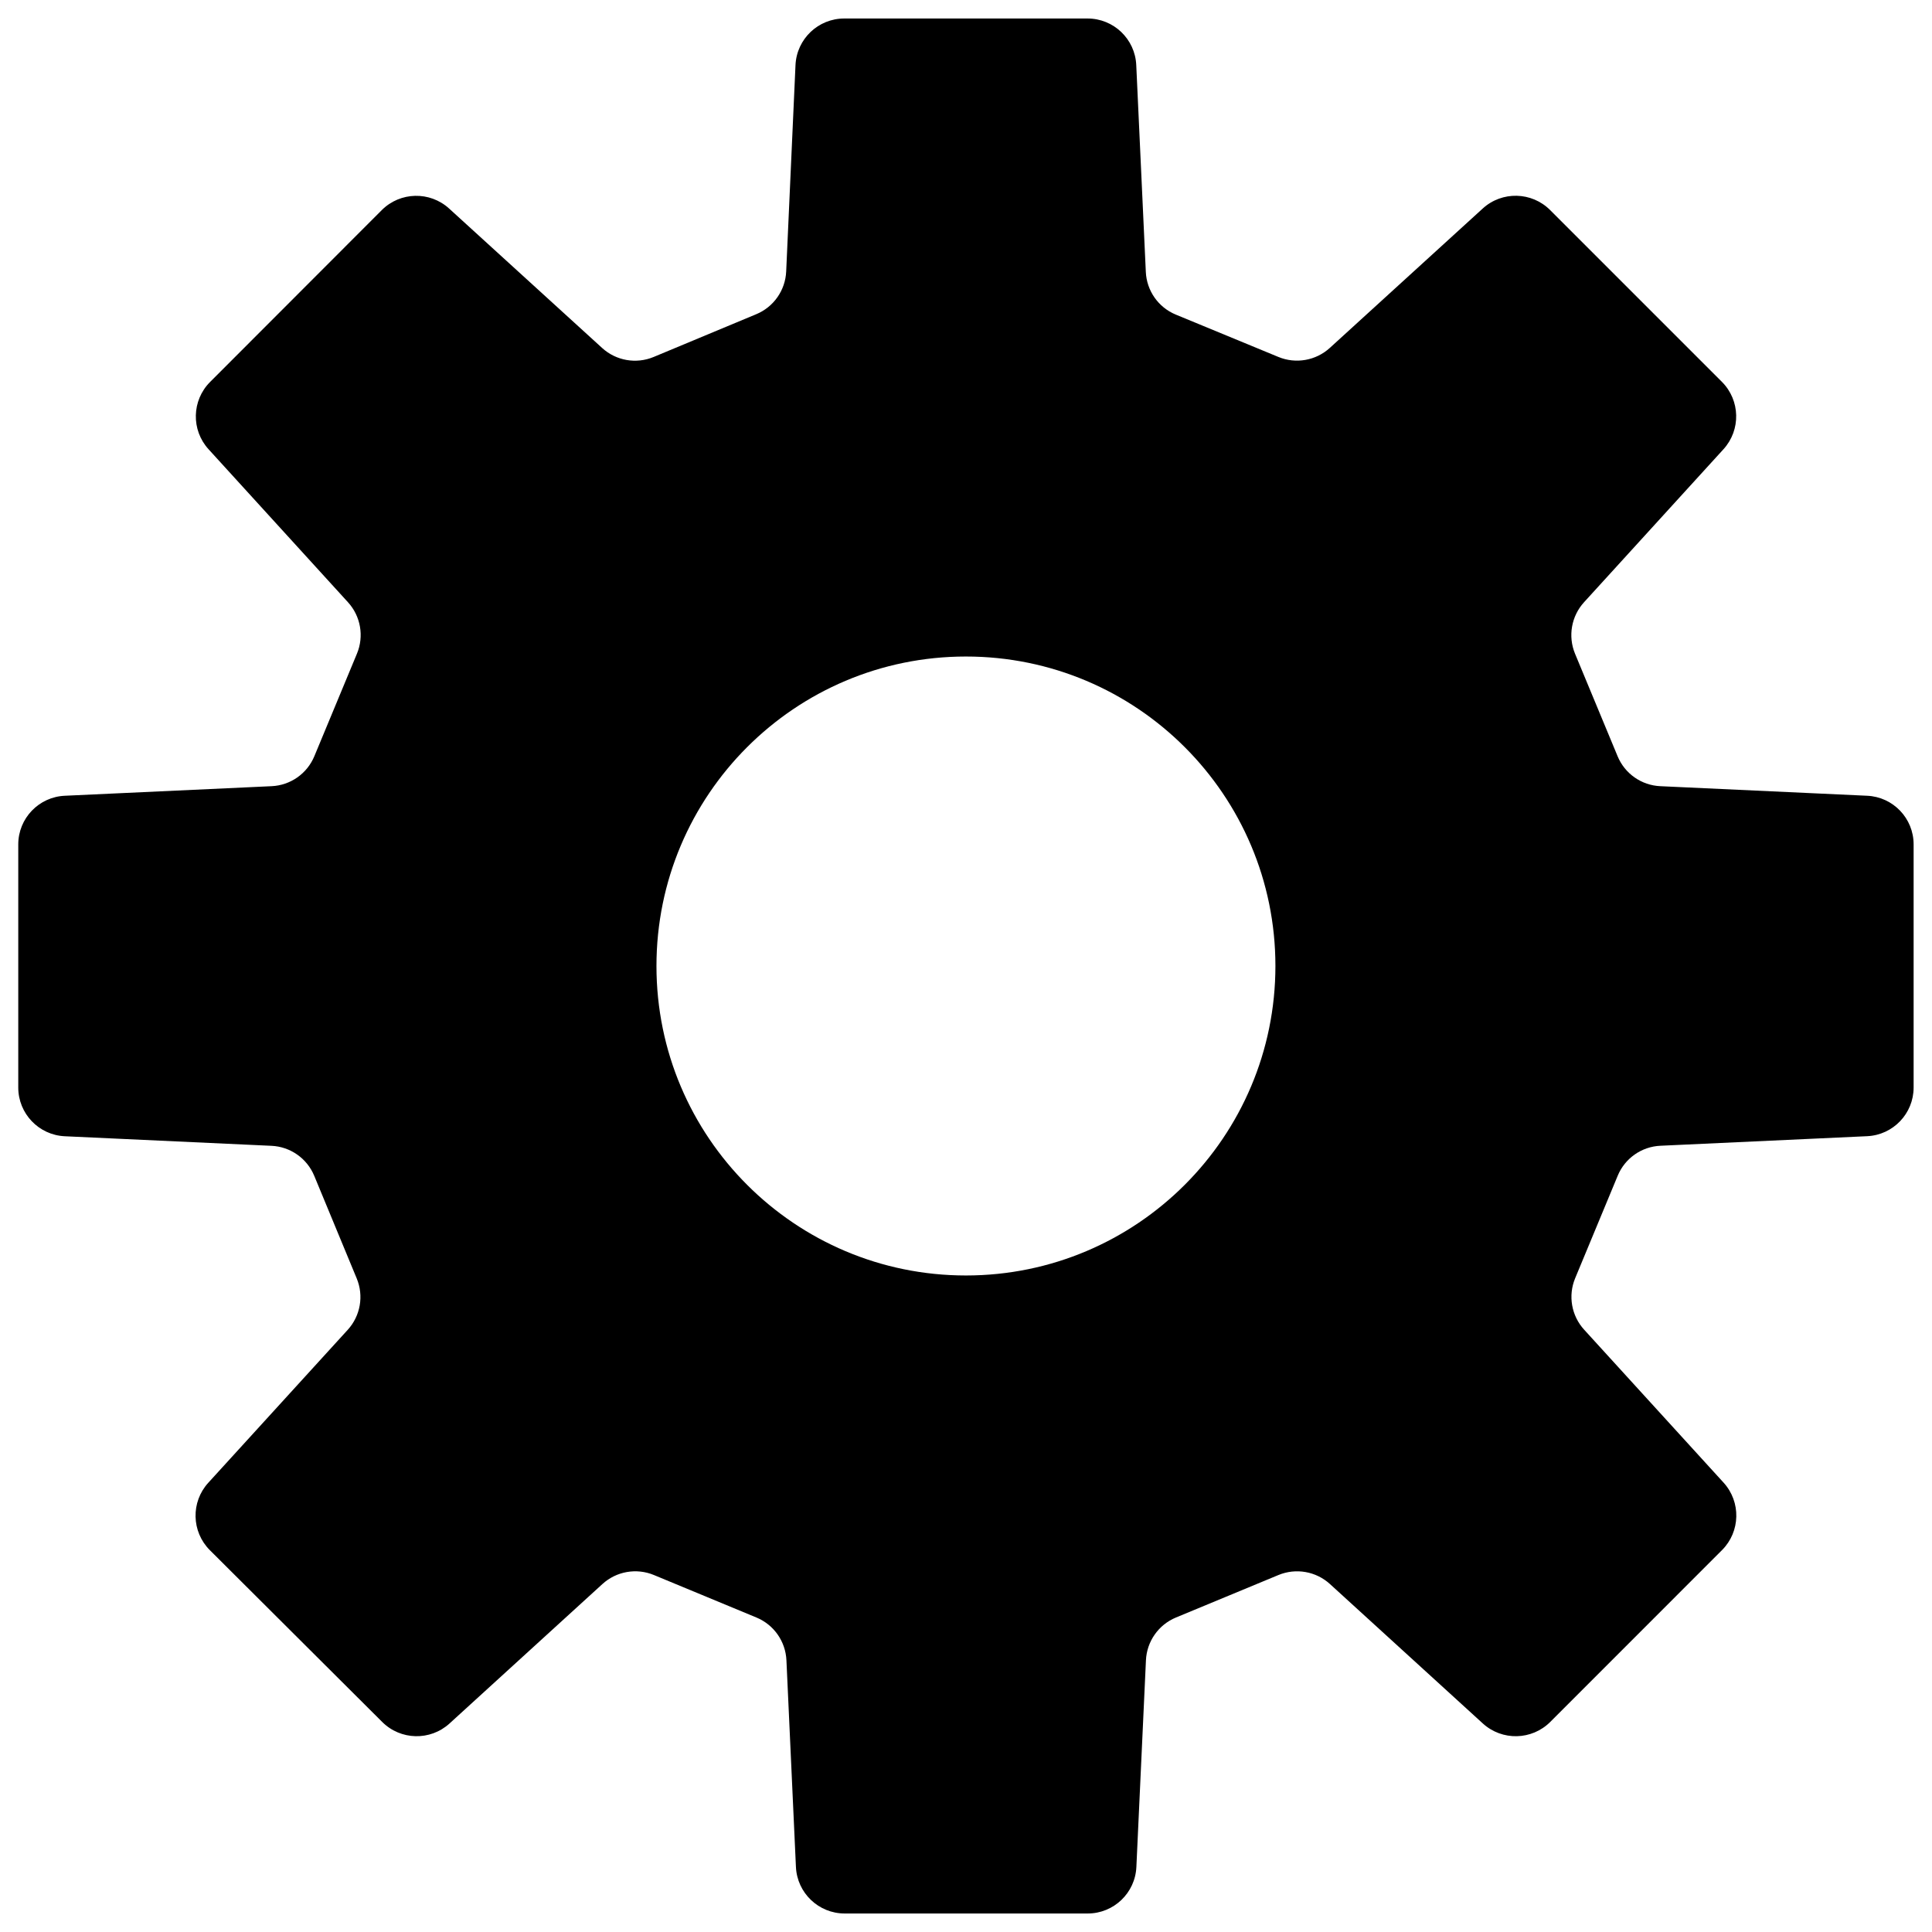
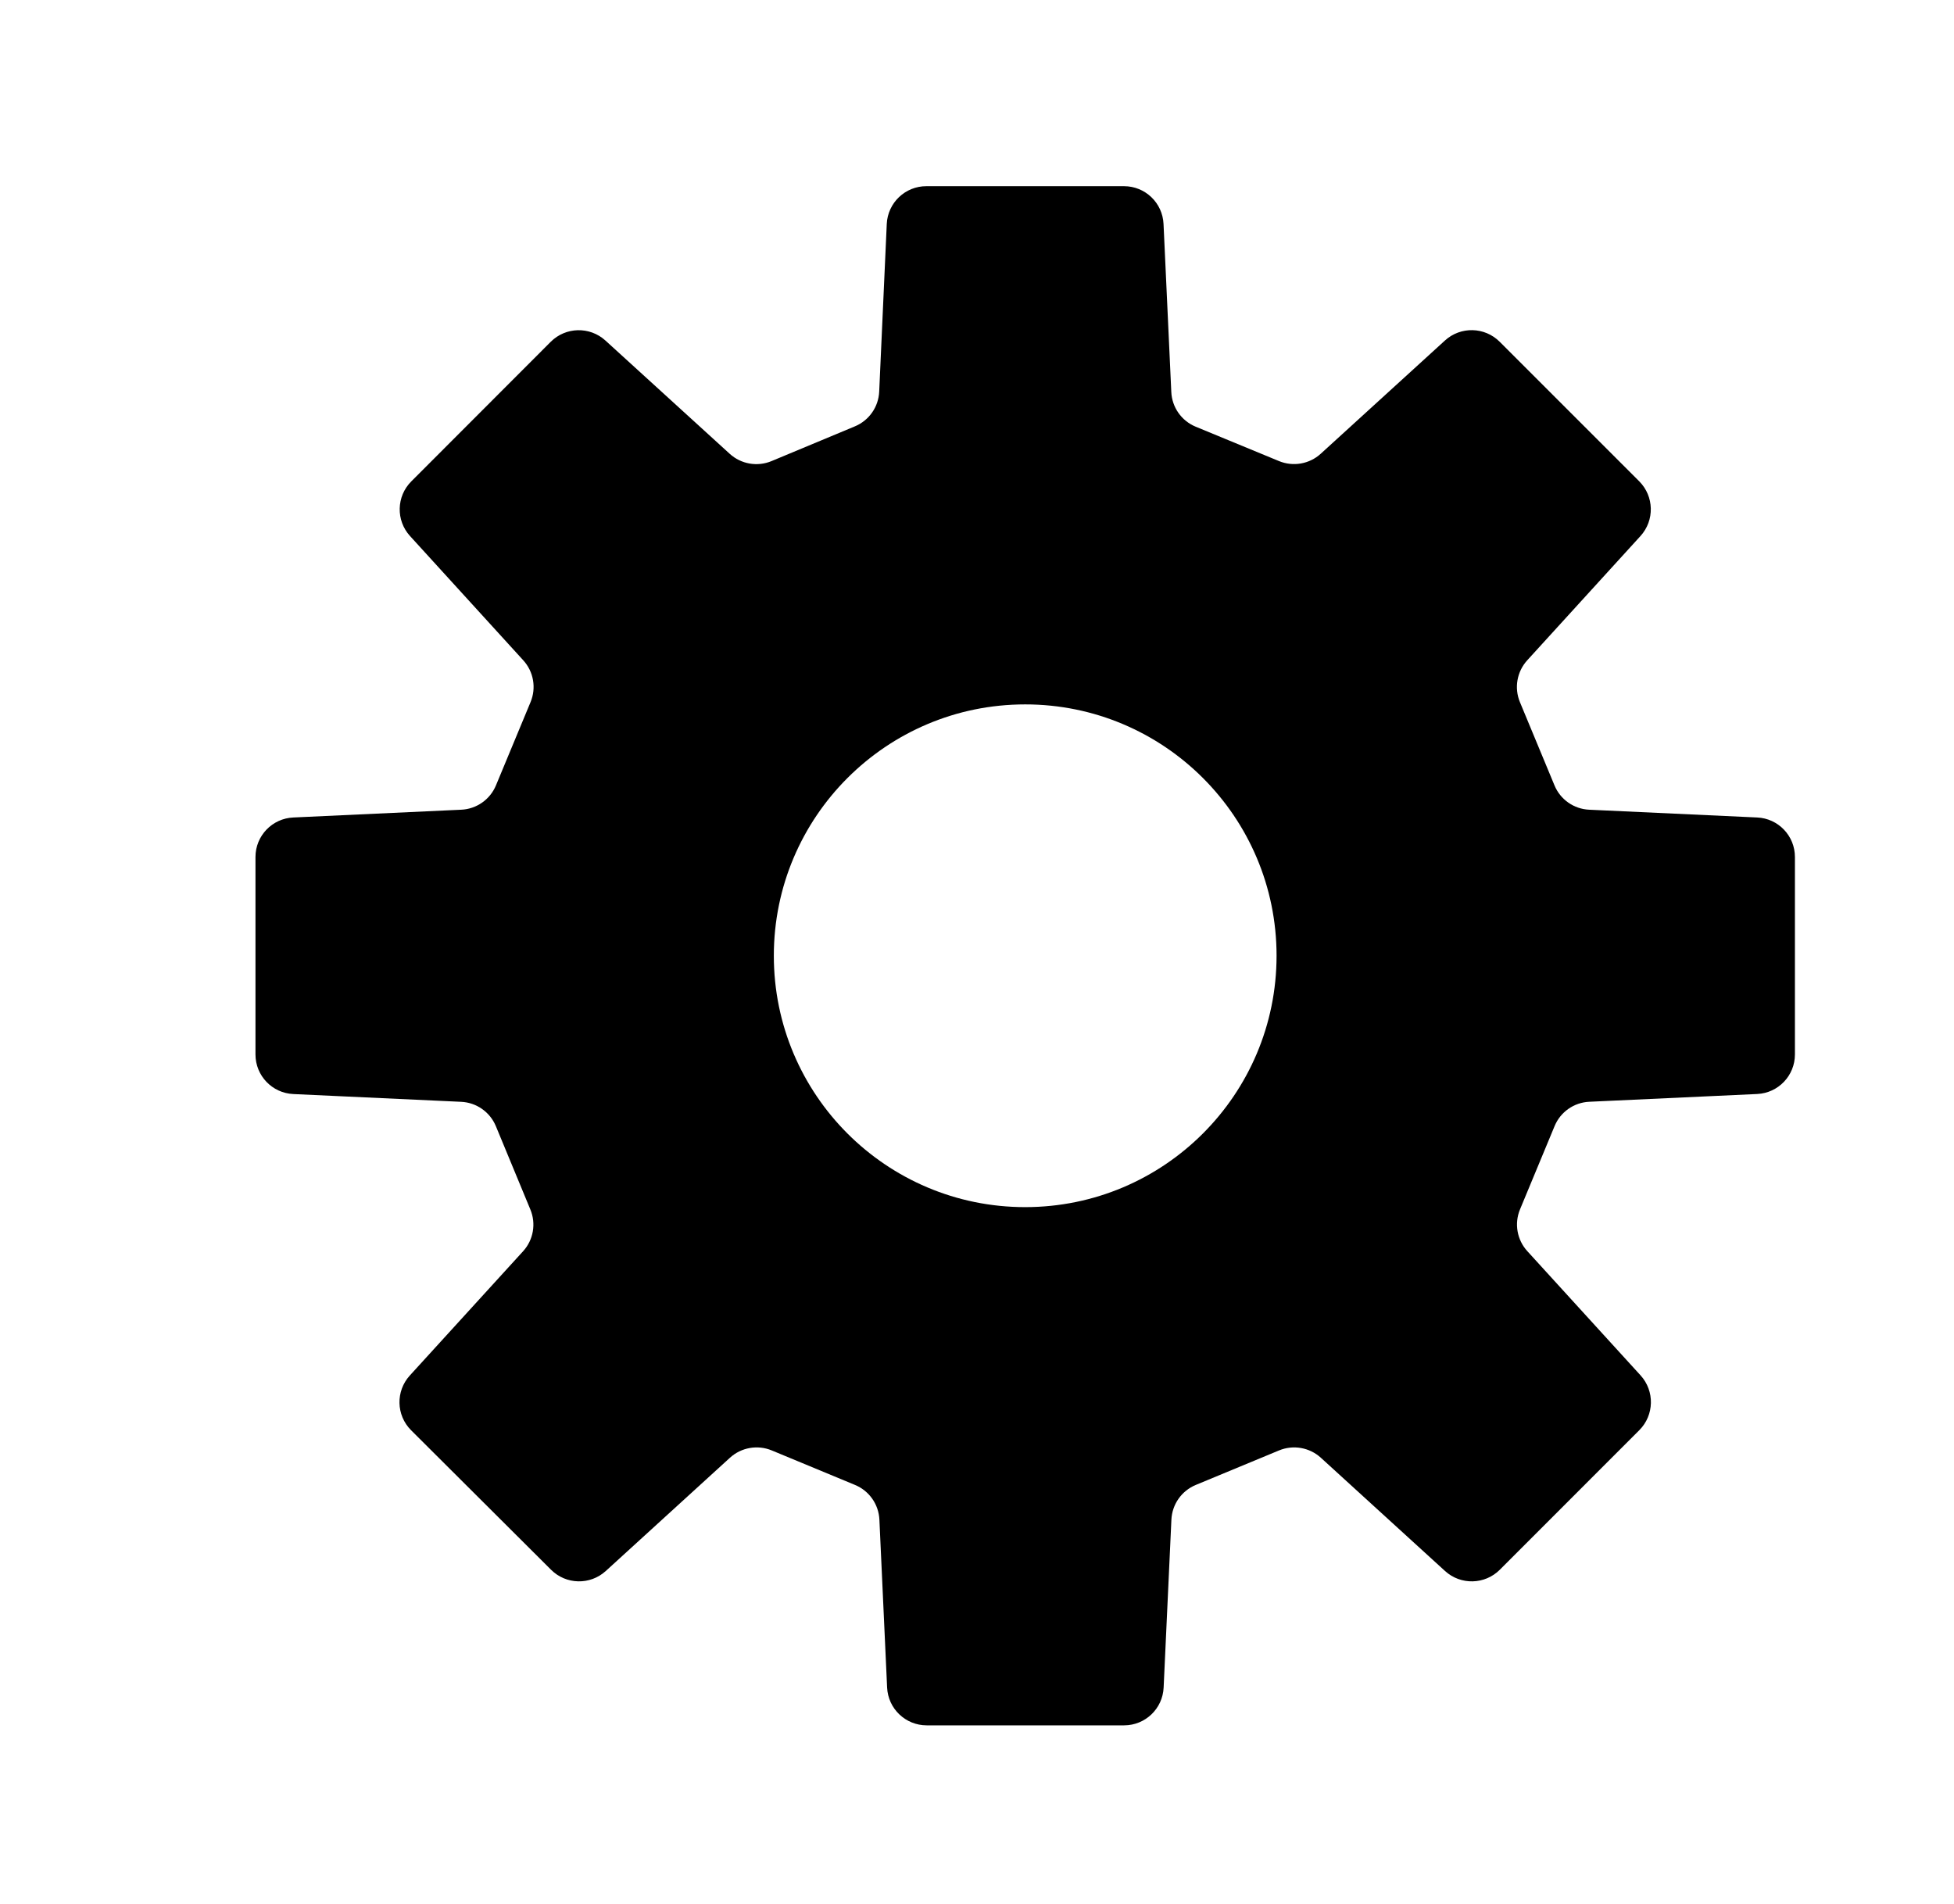
- <svg xmlns="http://www.w3.org/2000/svg" width="31.319" height="31.32" viewBox="0 0 31.319 31.32">
+ <svg xmlns="http://www.w3.org/2000/svg" width="39" height="38" viewBox="0 0 39 38">
  <defs>
    <style>
      .cls-1 {
+         fill: none;
+       }
+ 
+       .cls-2 {
+         clip-path: url(#clip-path);
+       }
+ 
+       .cls-3 {
        stroke: rgba(0,0,0,0);
        stroke-width: 0.6px;
      }
    </style>
+     <clipPath id="clip-path">
+       <rect id="長方形_816" data-name="長方形 816" class="cls-1" width="39" height="38" transform="translate(485 1581)" />
+     </clipPath>
  </defs>
-   <path id="パス_1351" data-name="パス 1351" class="cls-1" d="M29.971,12.6l-3.351-.155a.787.787,0,0,1-.693-.486l-.69-1.662a.791.791,0,0,1,.147-.835l2.26-2.48a.792.792,0,0,0-.025-1.091L24.833,3.105a.791.791,0,0,0-1.092-.025l-2.479,2.26a.79.79,0,0,1-.835.146L18.765,4.8a.787.787,0,0,1-.486-.694L18.124.754A.79.79,0,0,0,17.336,0H13.393A.791.791,0,0,0,12.6.754L12.449,4.1a.788.788,0,0,1-.486.694L10.3,5.487a.789.789,0,0,1-.835-.146l-2.48-2.26a.791.791,0,0,0-1.092.025L3.11,5.892a.79.79,0,0,0-.025,1.091l2.26,2.48a.788.788,0,0,1,.145.835L4.8,11.959a.789.789,0,0,1-.694.486L.758,12.6A.79.79,0,0,0,0,13.389v3.942a.791.791,0,0,0,.754.789l3.35.155a.789.789,0,0,1,.694.486l.688,1.662a.788.788,0,0,1-.145.835l-2.26,2.479a.791.791,0,0,0,.024,1.092L5.9,27.615a.791.791,0,0,0,1.091.025l2.479-2.261a.79.79,0,0,1,.835-.146l1.662.689a.789.789,0,0,1,.486.694l.154,3.35a.791.791,0,0,0,.789.754h3.942a.79.79,0,0,0,.788-.754l.155-3.35a.789.789,0,0,1,.486-.694l1.662-.689a.791.791,0,0,1,.835.146l2.479,2.261a.792.792,0,0,0,1.092-.025l2.786-2.787a.793.793,0,0,0,.025-1.092l-2.26-2.479a.789.789,0,0,1-.147-.835l.69-1.662a.787.787,0,0,1,.693-.486l3.351-.155a.79.79,0,0,0,.753-.789V13.389A.789.789,0,0,0,29.971,12.6ZM15.364,20.377A5.017,5.017,0,1,1,20.38,15.36,5.018,5.018,0,0,1,15.364,20.377Z" transform="translate(0.296 0.3)" />
+   <g id="マスクグループ_78" data-name="マスクグループ 78" class="cls-2" transform="translate(-485 -1581)">
+     <path id="パス_1351" data-name="パス 1351" class="cls-3" d="M29.971,12.6l-3.351-.155a.787.787,0,0,1-.693-.486l-.69-1.662a.791.791,0,0,1,.147-.835l2.26-2.48a.792.792,0,0,0-.025-1.091L24.833,3.105a.791.791,0,0,0-1.092-.025l-2.479,2.26a.79.79,0,0,1-.835.146L18.765,4.8a.787.787,0,0,1-.486-.694L18.124.754A.79.79,0,0,0,17.336,0H13.393A.791.791,0,0,0,12.6.754L12.449,4.1a.788.788,0,0,1-.486.694L10.3,5.487a.789.789,0,0,1-.835-.146l-2.48-2.26a.791.791,0,0,0-1.092.025L3.11,5.892a.79.79,0,0,0-.025,1.091l2.26,2.48a.788.788,0,0,1,.145.835L4.8,11.959a.789.789,0,0,1-.694.486L.758,12.6A.79.79,0,0,0,0,13.389v3.942a.791.791,0,0,0,.754.789l3.35.155a.789.789,0,0,1,.694.486l.688,1.662a.788.788,0,0,1-.145.835l-2.26,2.479a.791.791,0,0,0,.024,1.092L5.9,27.615a.791.791,0,0,0,1.091.025l2.479-2.261a.79.79,0,0,1,.835-.146l1.662.689a.789.789,0,0,1,.486.694l.154,3.35a.791.791,0,0,0,.789.754h3.942a.79.79,0,0,0,.788-.754l.155-3.35a.789.789,0,0,1,.486-.694l1.662-.689a.791.791,0,0,1,.835.146l2.479,2.261a.792.792,0,0,0,1.092-.025l2.786-2.787a.793.793,0,0,0,.025-1.092l-2.26-2.479a.789.789,0,0,1-.147-.835l.69-1.662a.787.787,0,0,1,.693-.486l3.351-.155a.79.79,0,0,0,.753-.789V13.389A.789.789,0,0,0,29.971,12.6ZM15.364,20.377A5.017,5.017,0,1,1,20.38,15.36,5.018,5.018,0,0,1,15.364,20.377Z" transform="translate(490.099 1584.716)" />
+   </g>
</svg>
